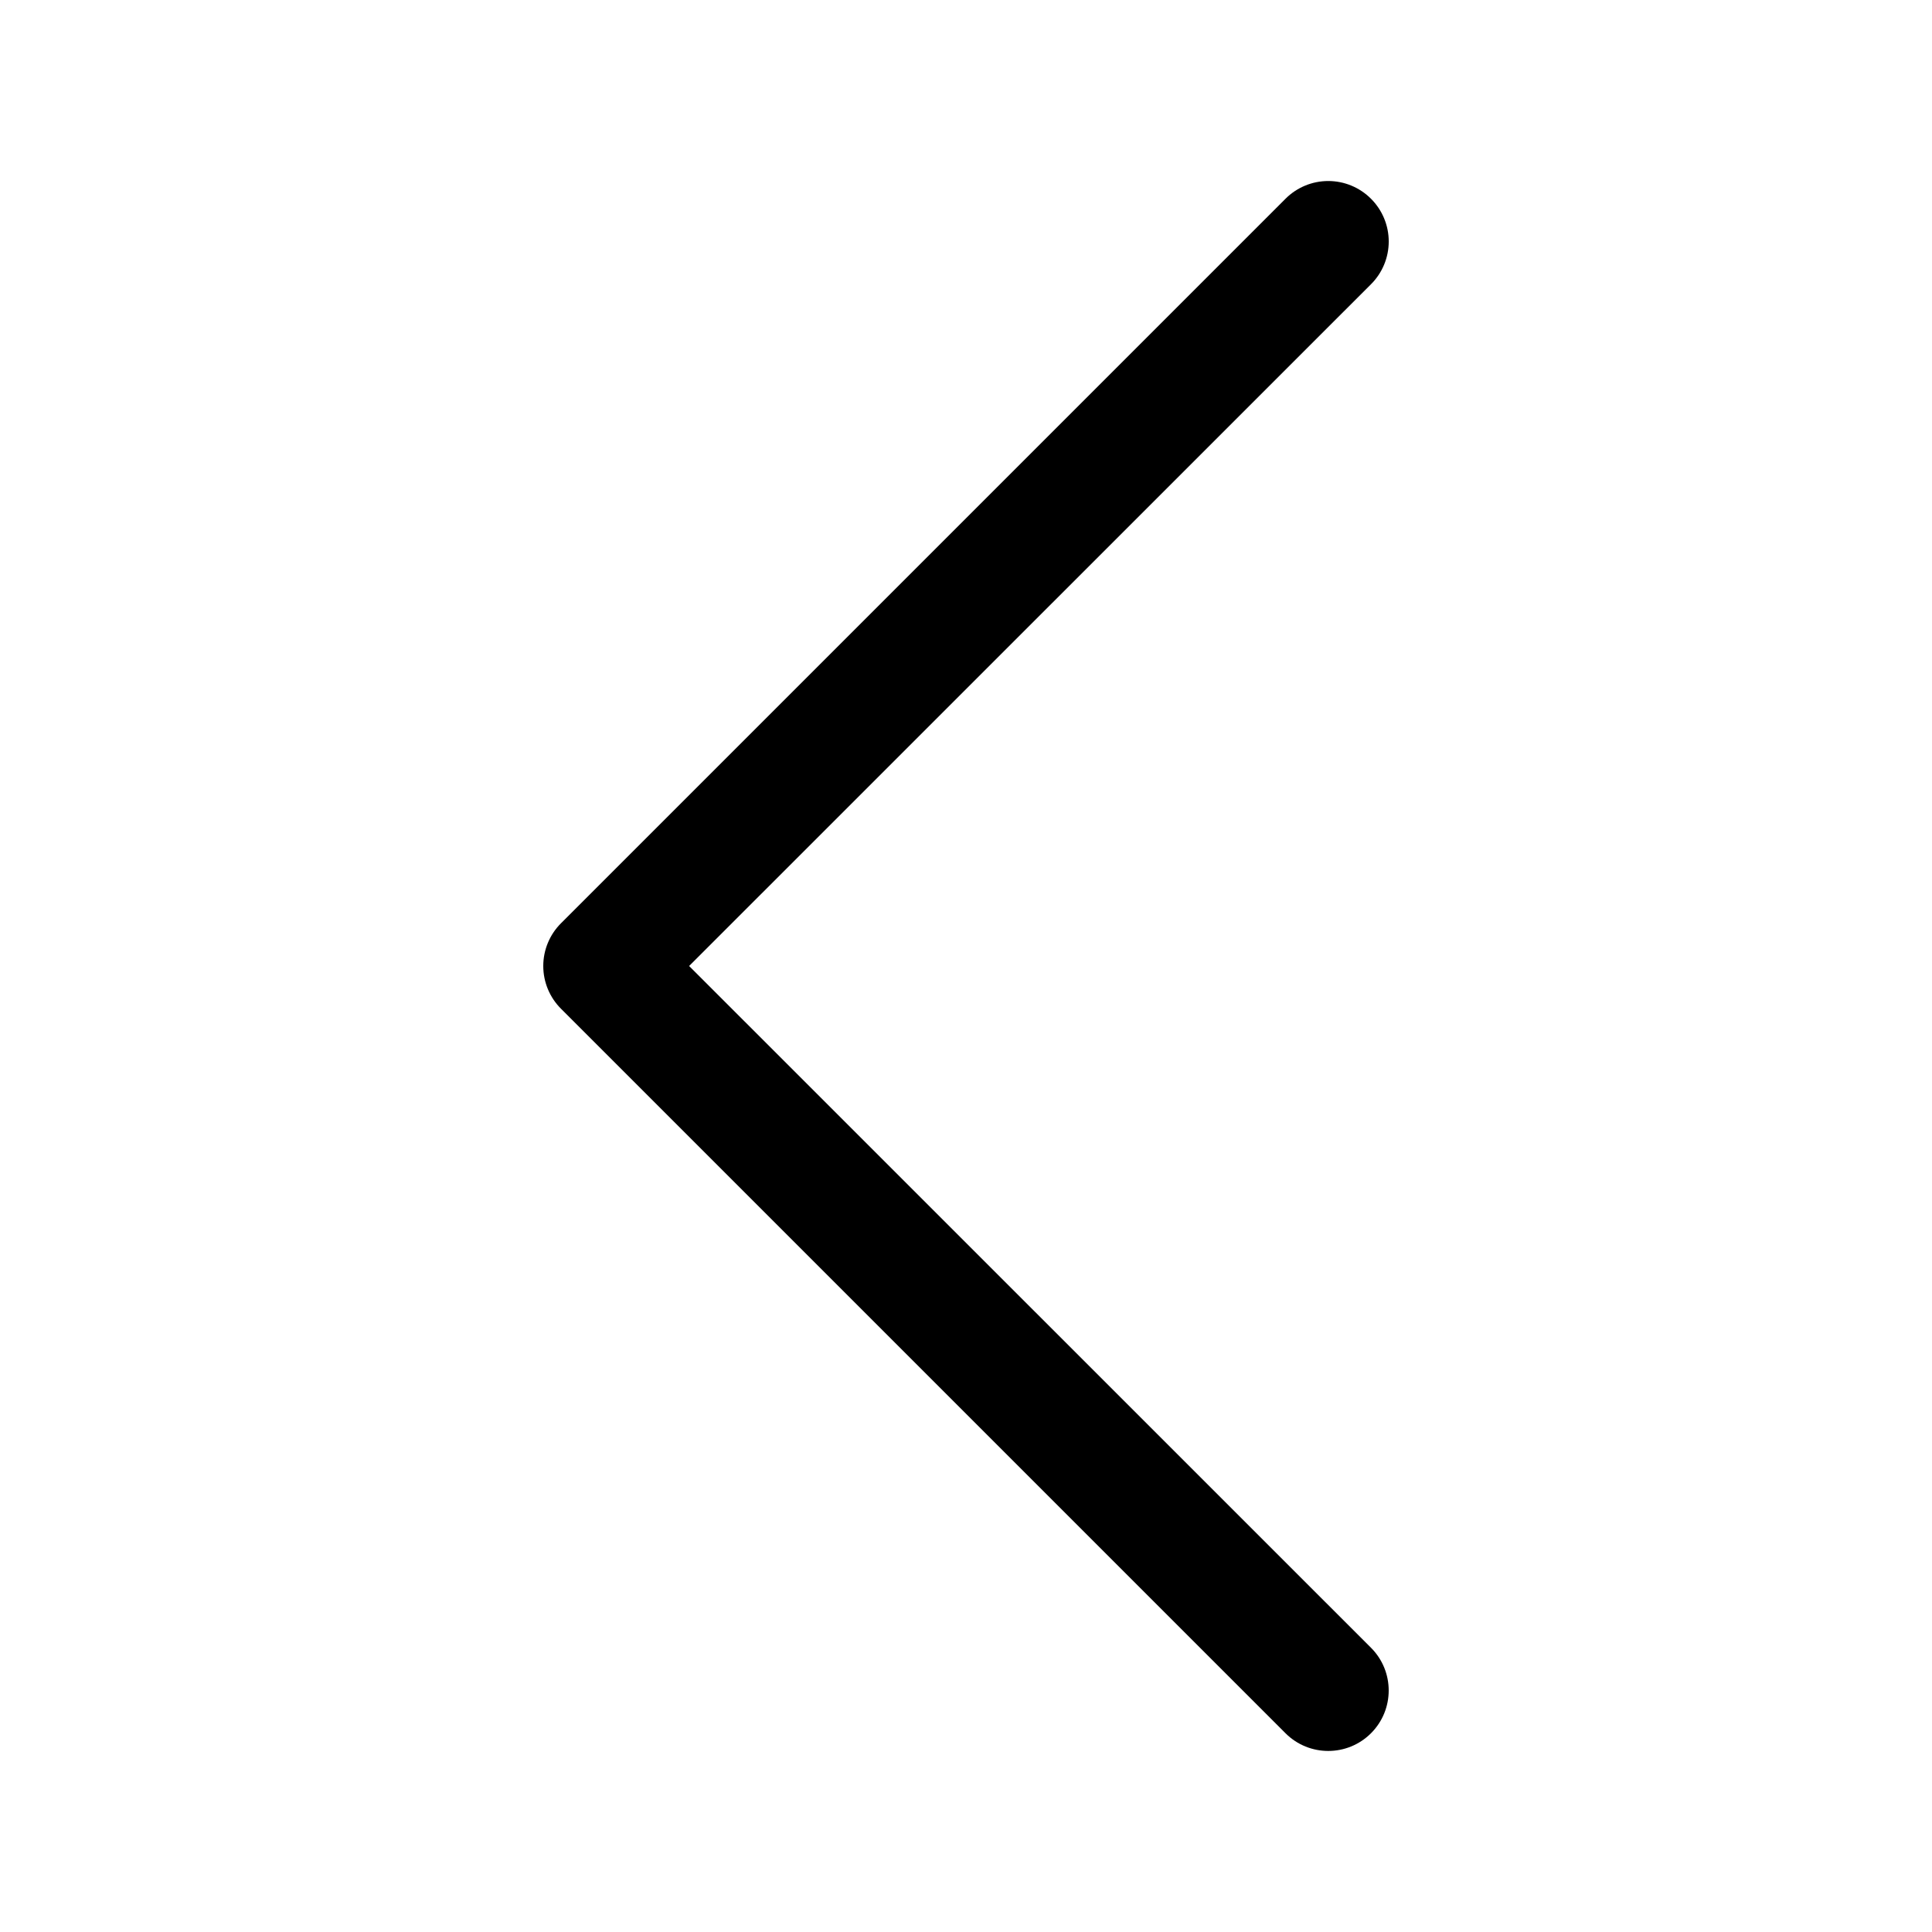
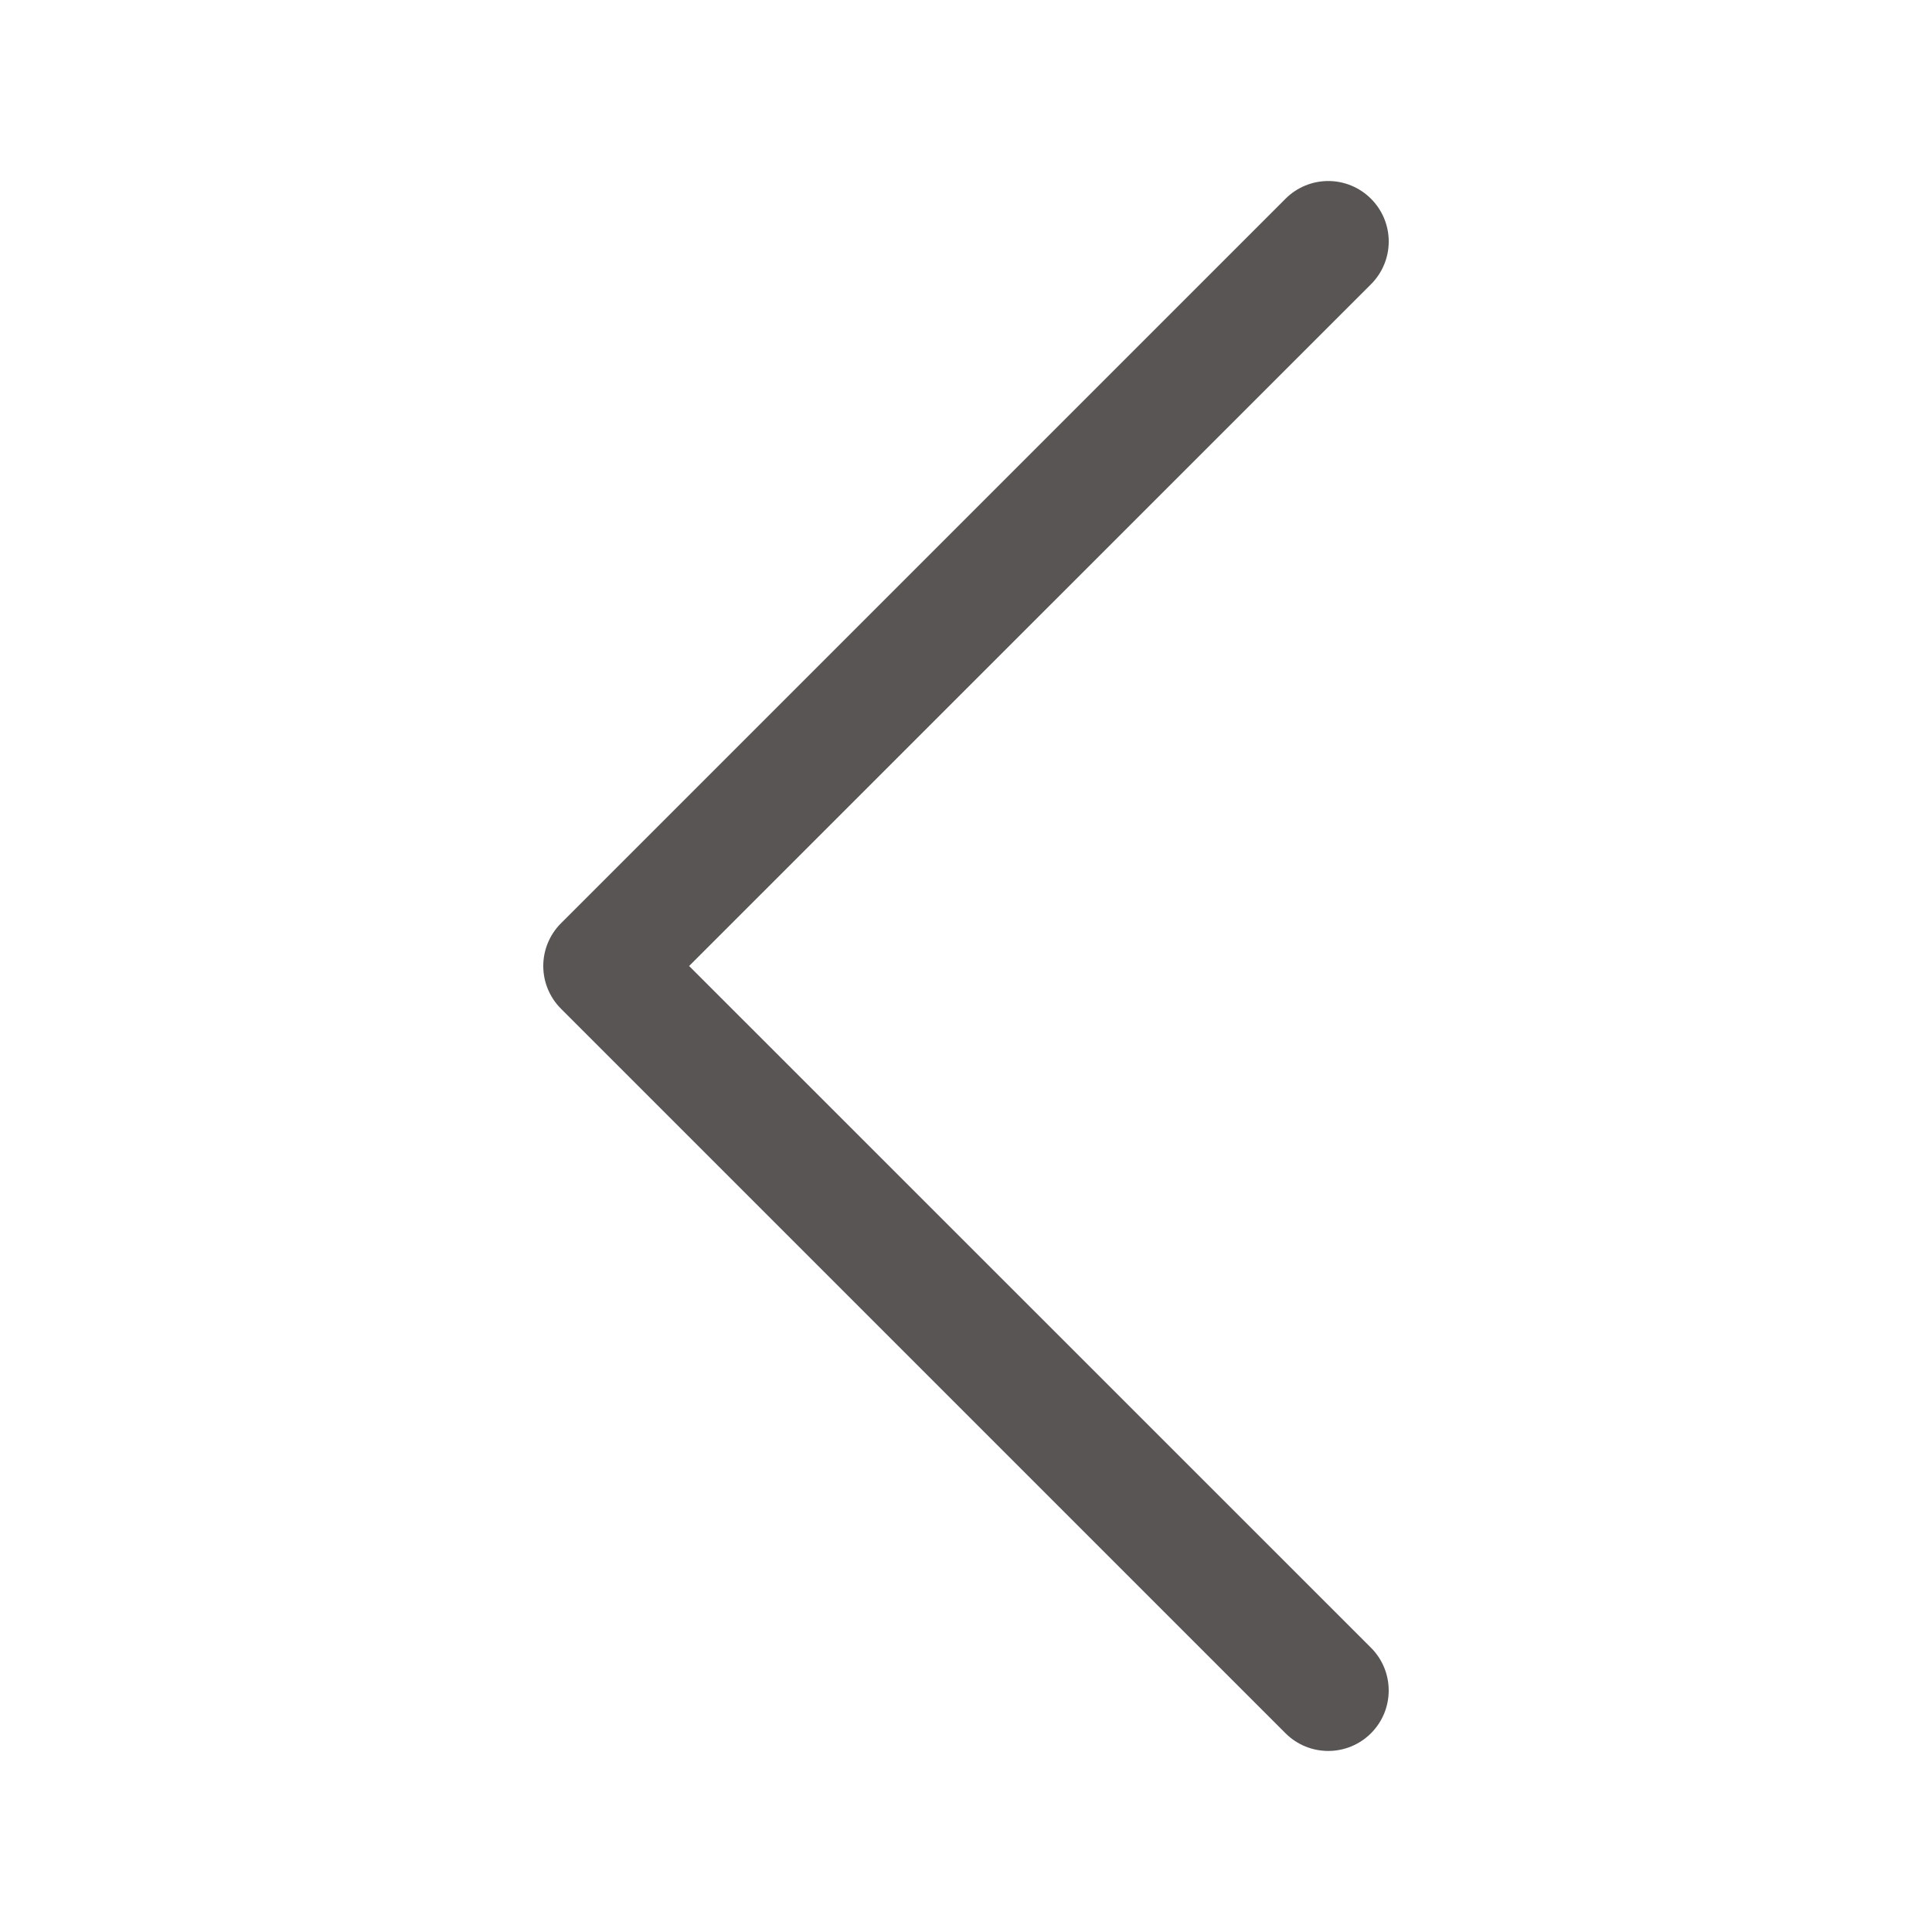
- <svg xmlns="http://www.w3.org/2000/svg" width="16" height="16" fill="currentColor" class="bi bi-chevron-left" viewBox="0 0 16 16">
+ <svg xmlns="http://www.w3.org/2000/svg" width="16" height="16" fill="#595555" class="bi bi-chevron-left" viewBox="0 0 16 16">
  <path fill-rule="evenodd" d="M11.354 1.646a.5.5 0 0 1 0 .708L5.707 8l5.647 5.646a.5.5 0 0 1-.708.708l-6-6a.5.5 0 0 1 0-.708l6-6a.5.5 0 0 1 .708 0z" />
</svg>
